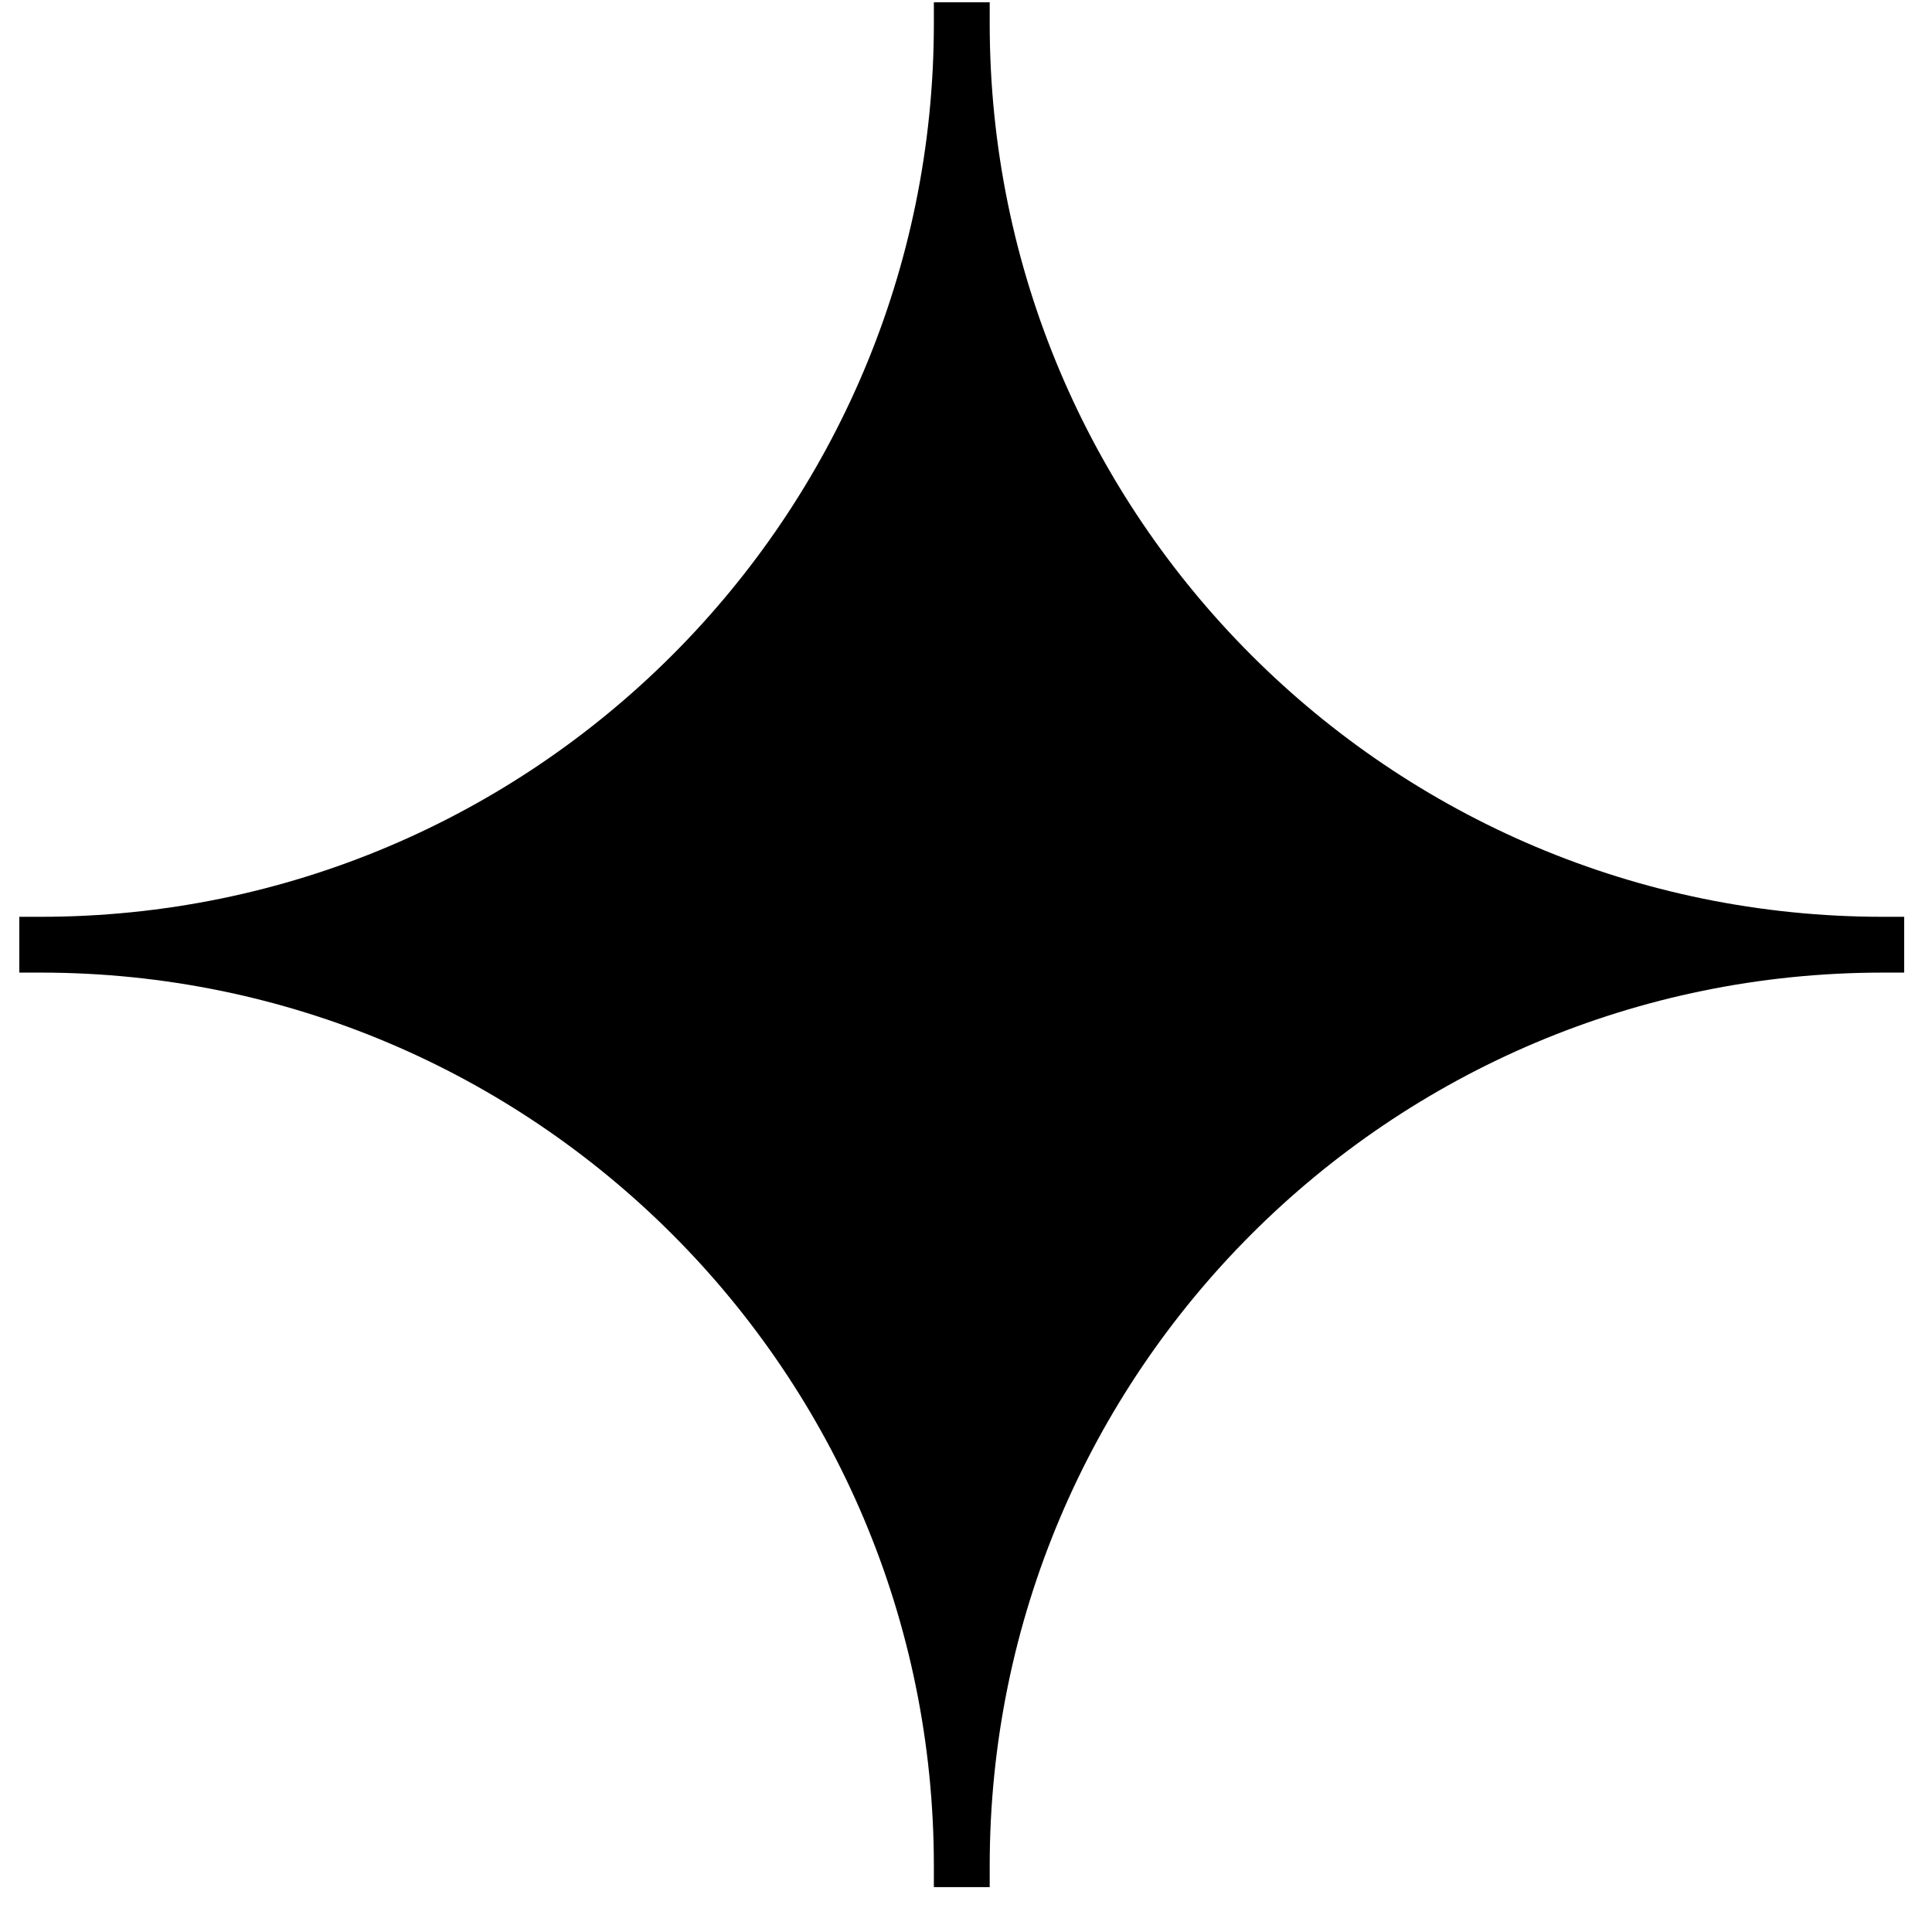
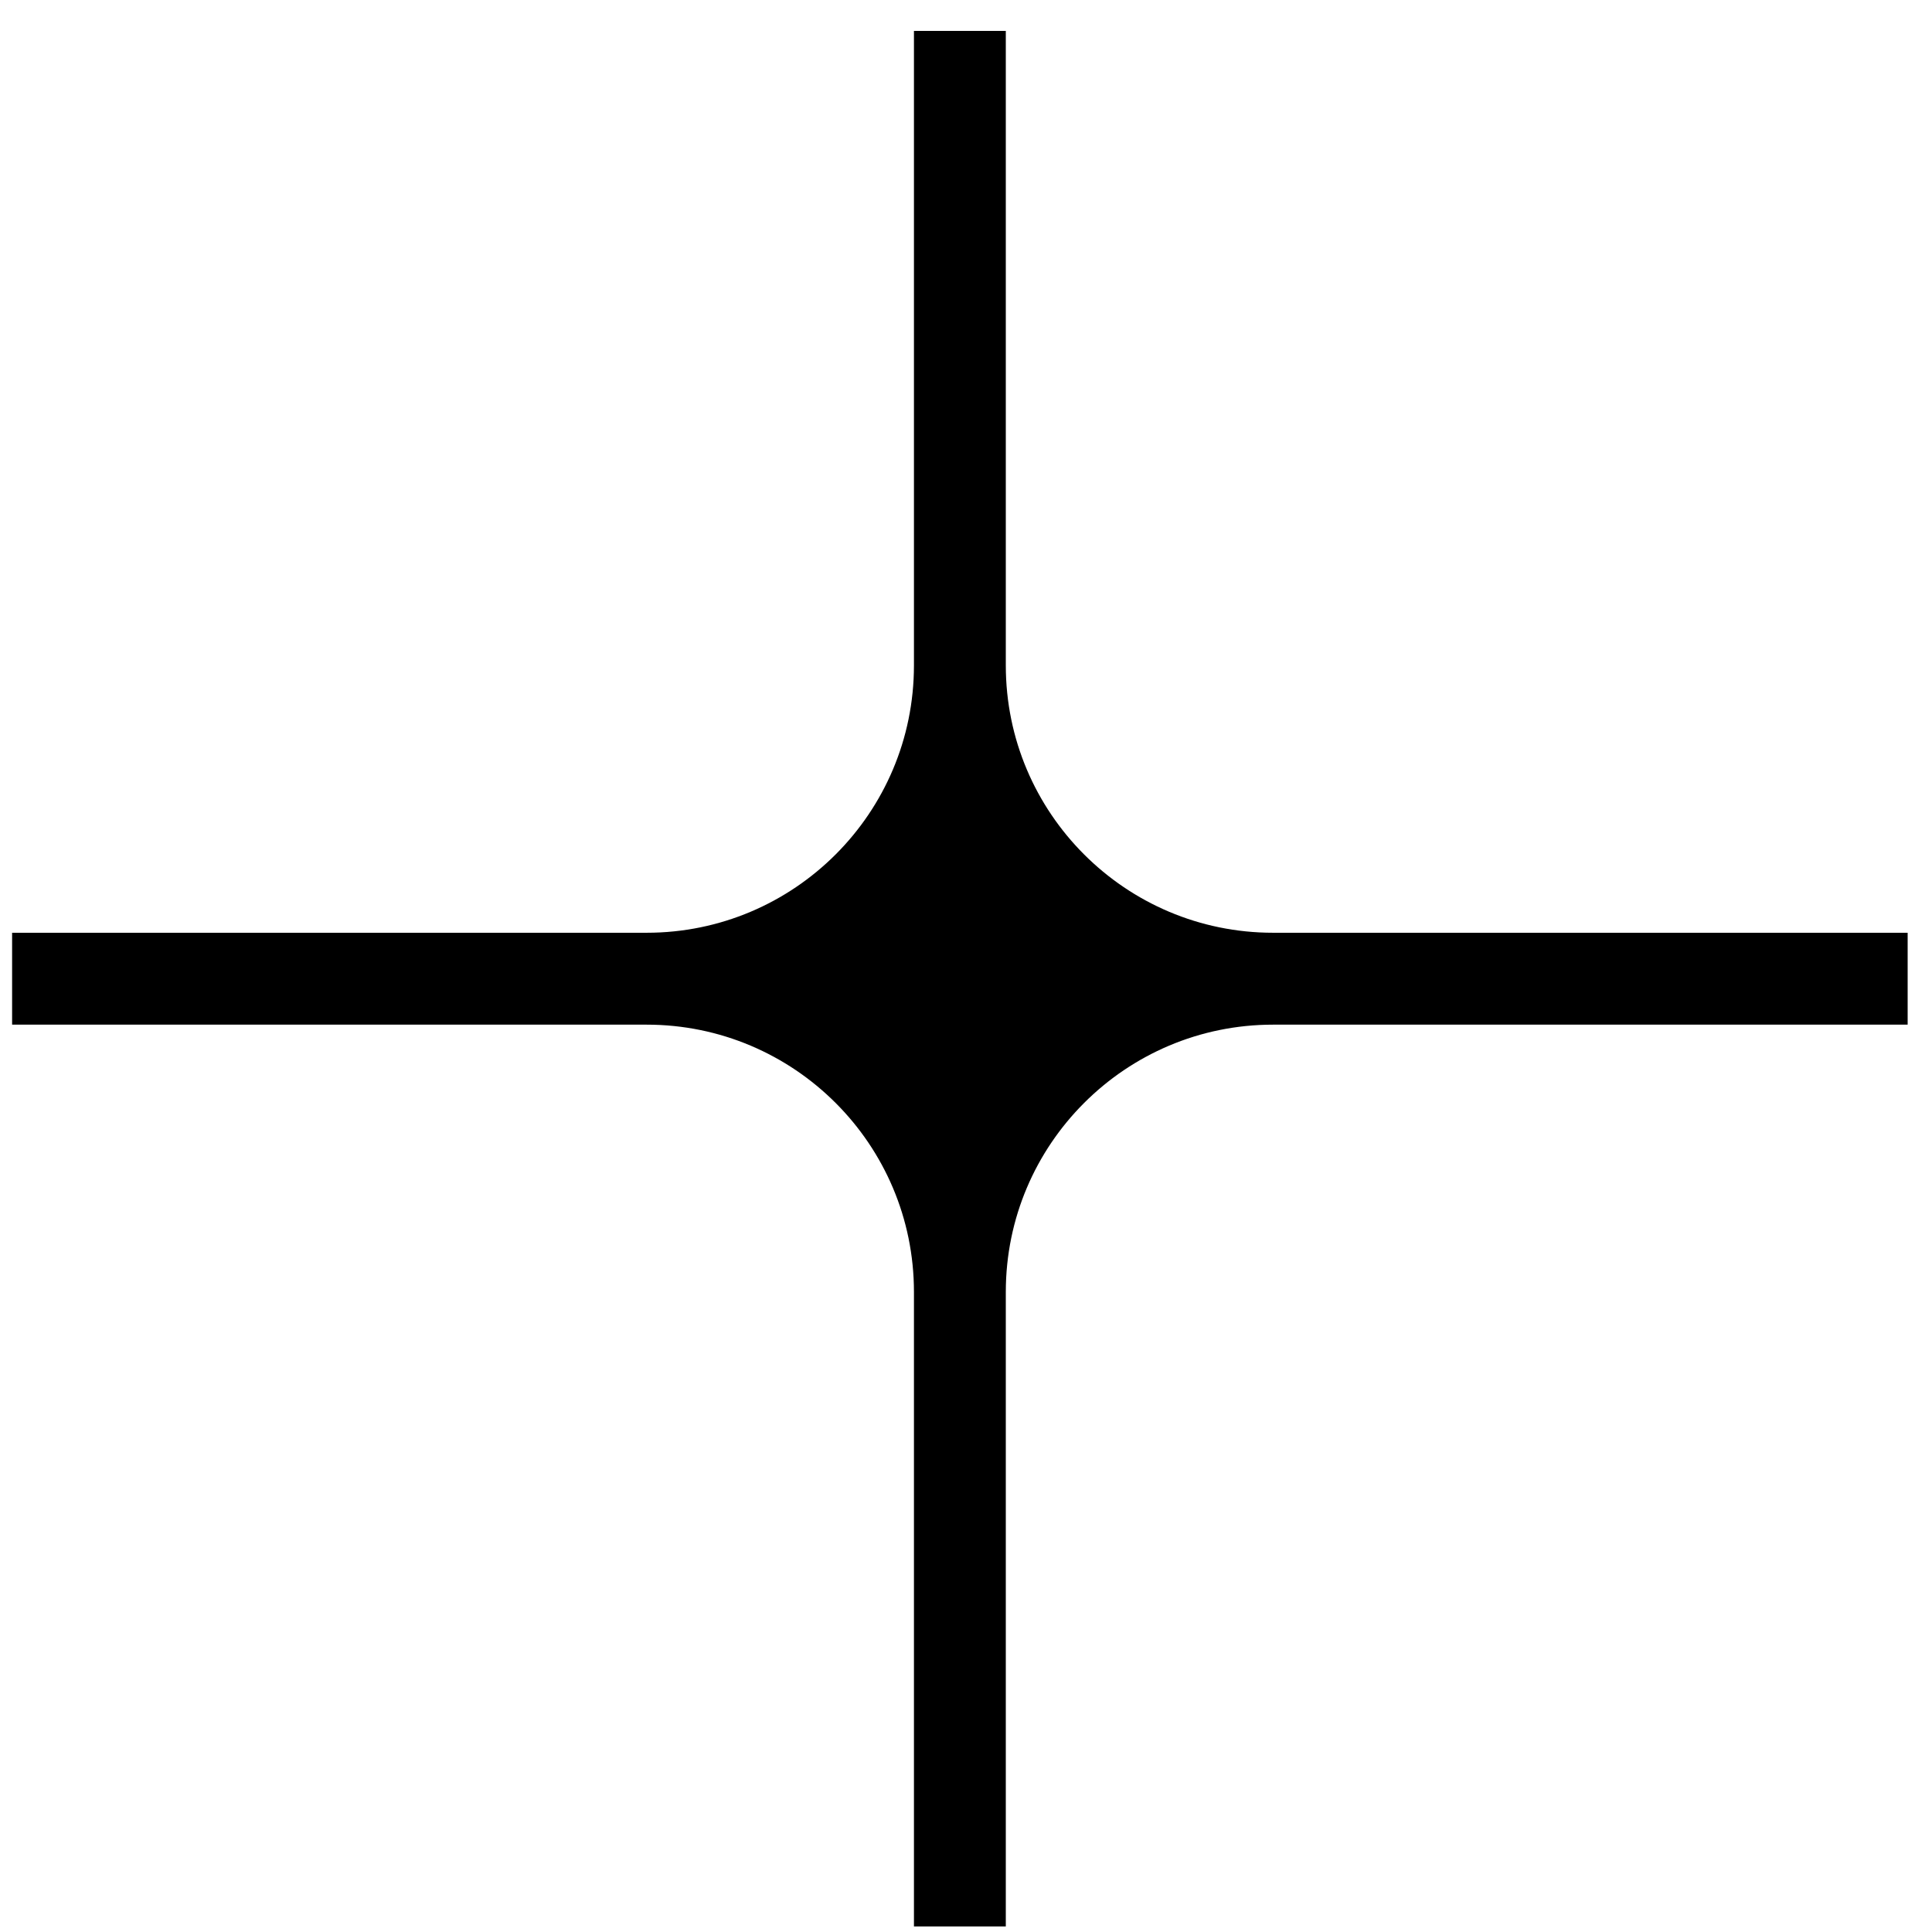
- <svg xmlns="http://www.w3.org/2000/svg" width="41" height="41" viewBox="0 0 41 41" fill="currentColor">
-   <path fill-rule="evenodd" clip-rule="evenodd" d="M21.003 0.048V0.499C21.003 10.968 29.491 19.456 39.96 19.456H40.41V20.64H39.96C29.491 20.64 21.003 29.128 21.003 39.597V40.048H19.818V39.597C19.818 29.128 11.33 20.64 0.861 20.64H0.41V19.456H0.861C11.33 19.456 19.818 10.968 19.818 0.499V0.048H21.003Z" />
+ <svg xmlns="http://www.w3.org/2000/svg" width="53" height="53" viewBox="0 0 53 53" fill="currentColor" stroke="currentColor">
+   <path d="M26.592 18.254V1.848H26.072V18.254C26.072 22.857 22.34 26.588 17.738 26.588H1.332V27.109H17.738C22.34 27.109 26.072 30.84 26.072 35.442V51.848H26.592V35.442C26.592 30.84 30.324 27.109 34.926 27.109H51.332V26.588H34.926C30.324 26.588 26.592 22.857 26.592 18.254V18.254Z" stroke-width="2" />
</svg>
